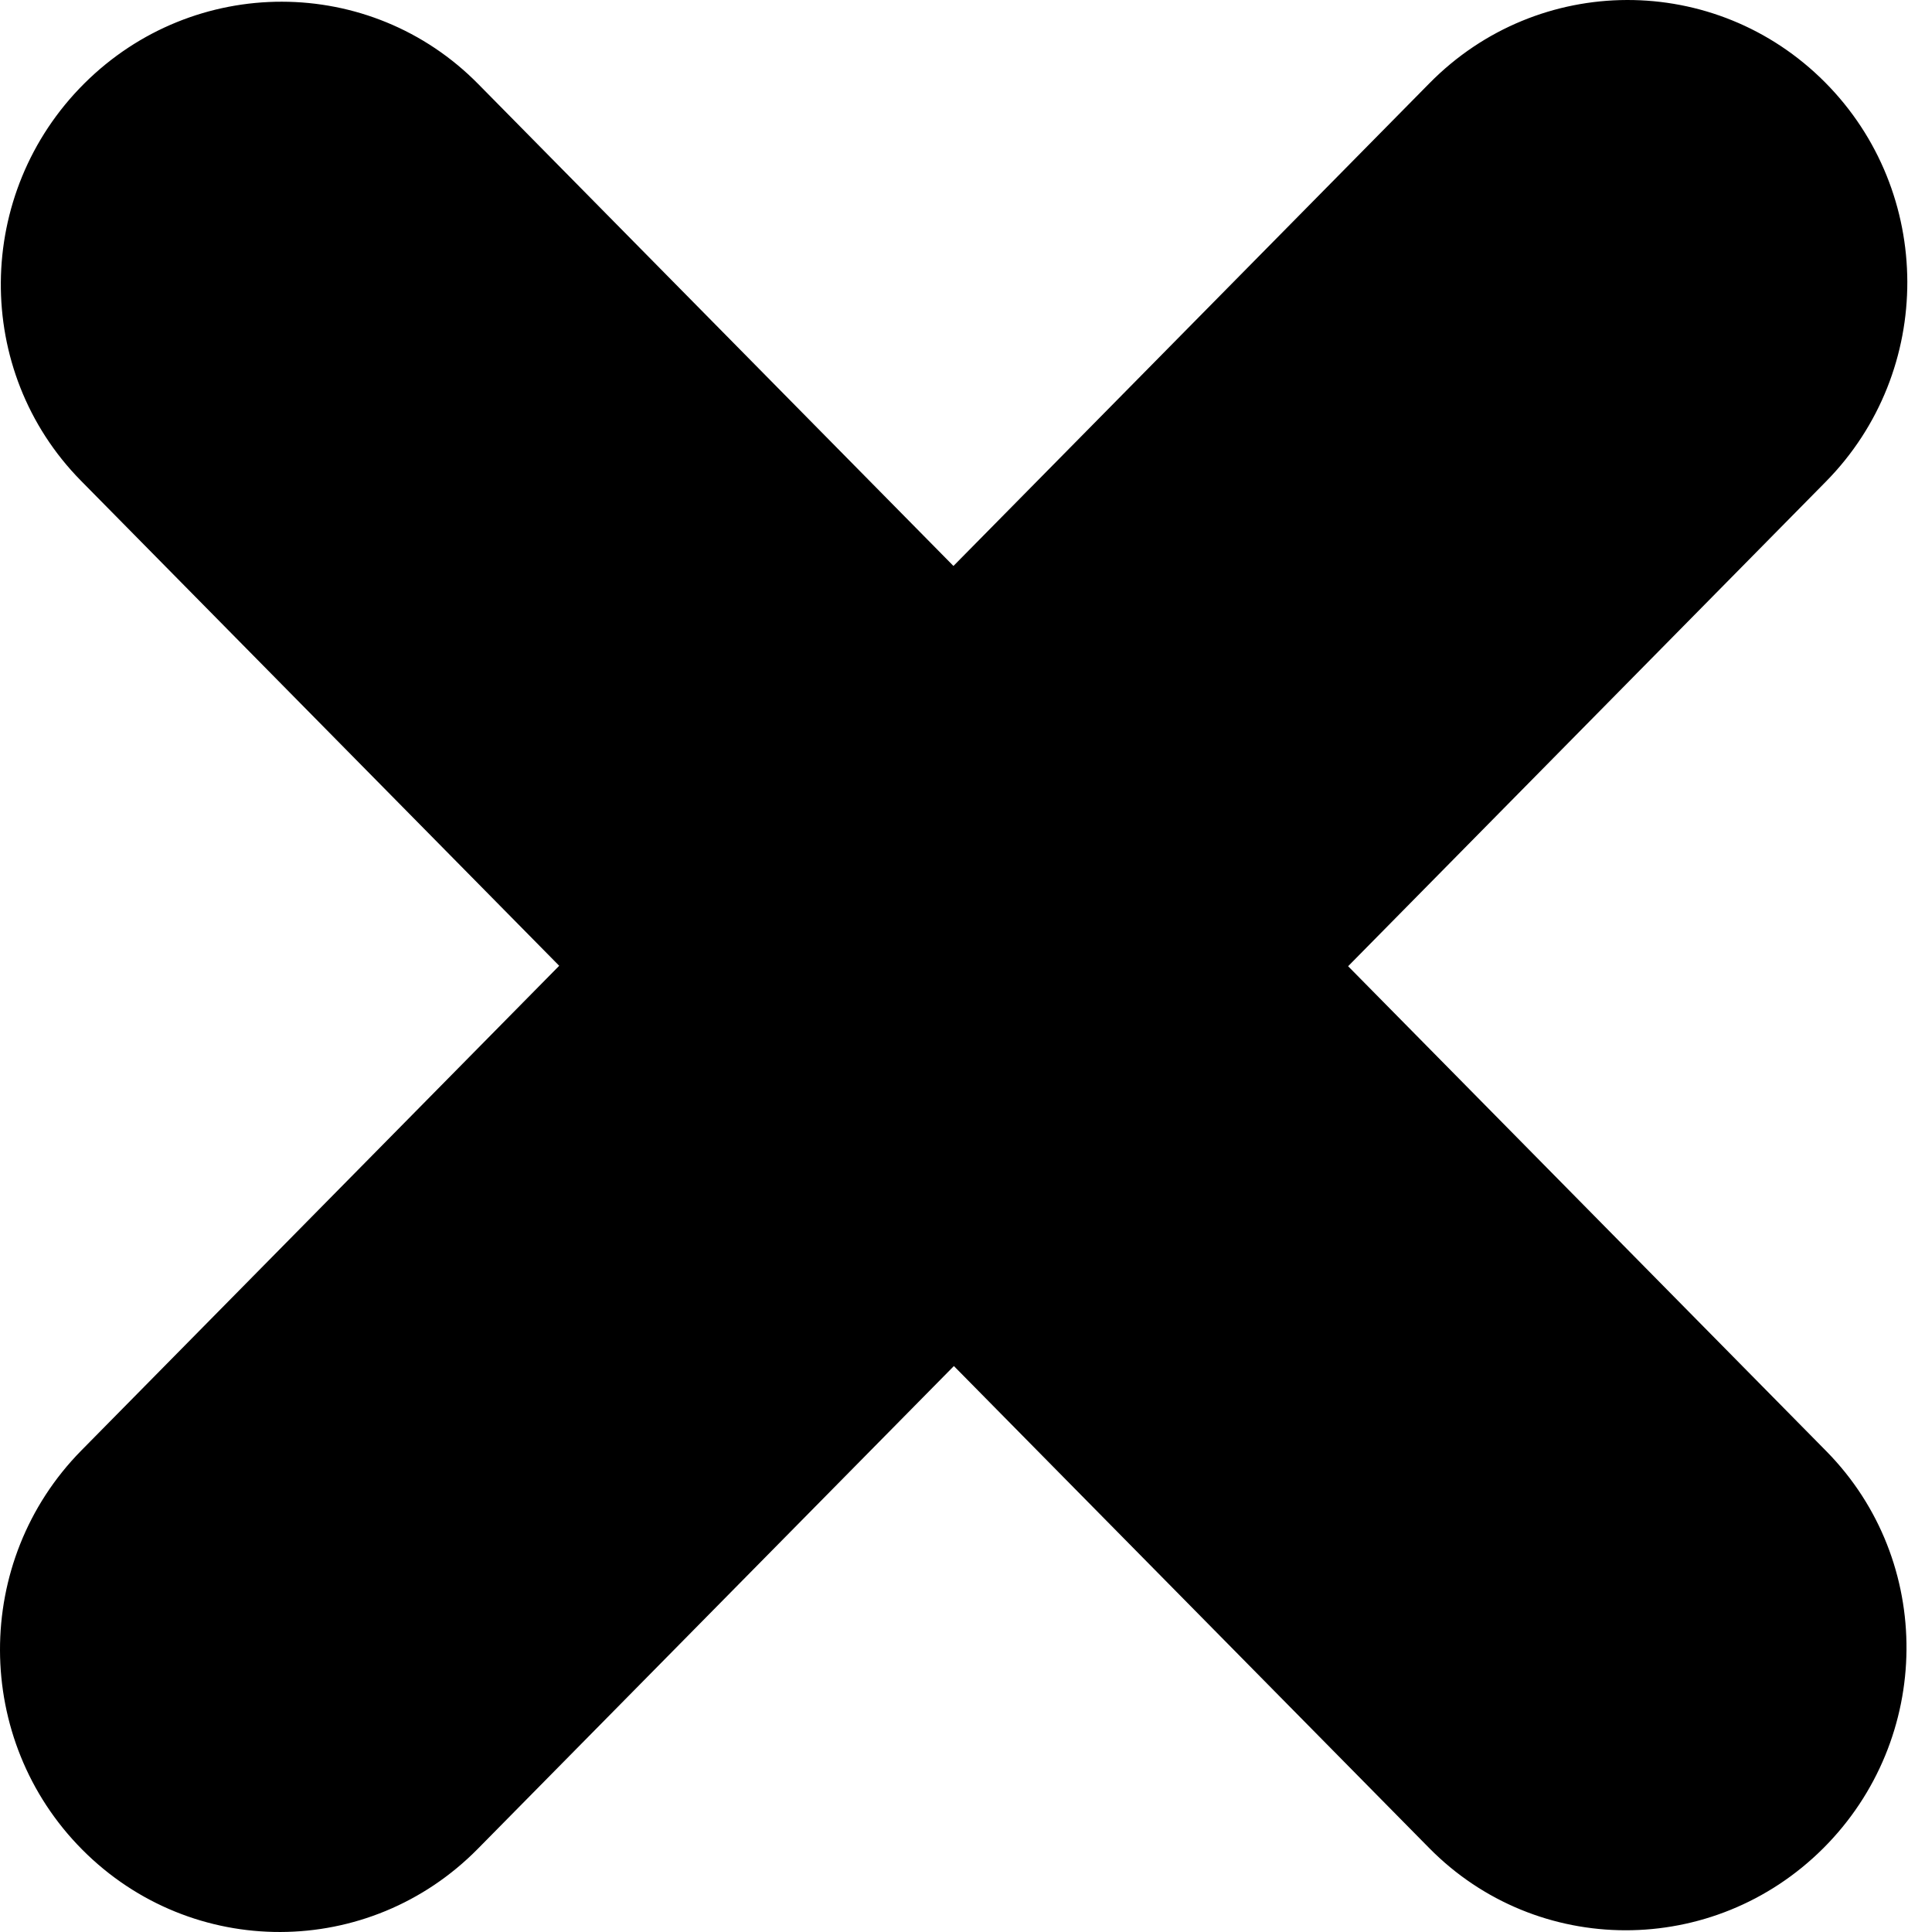
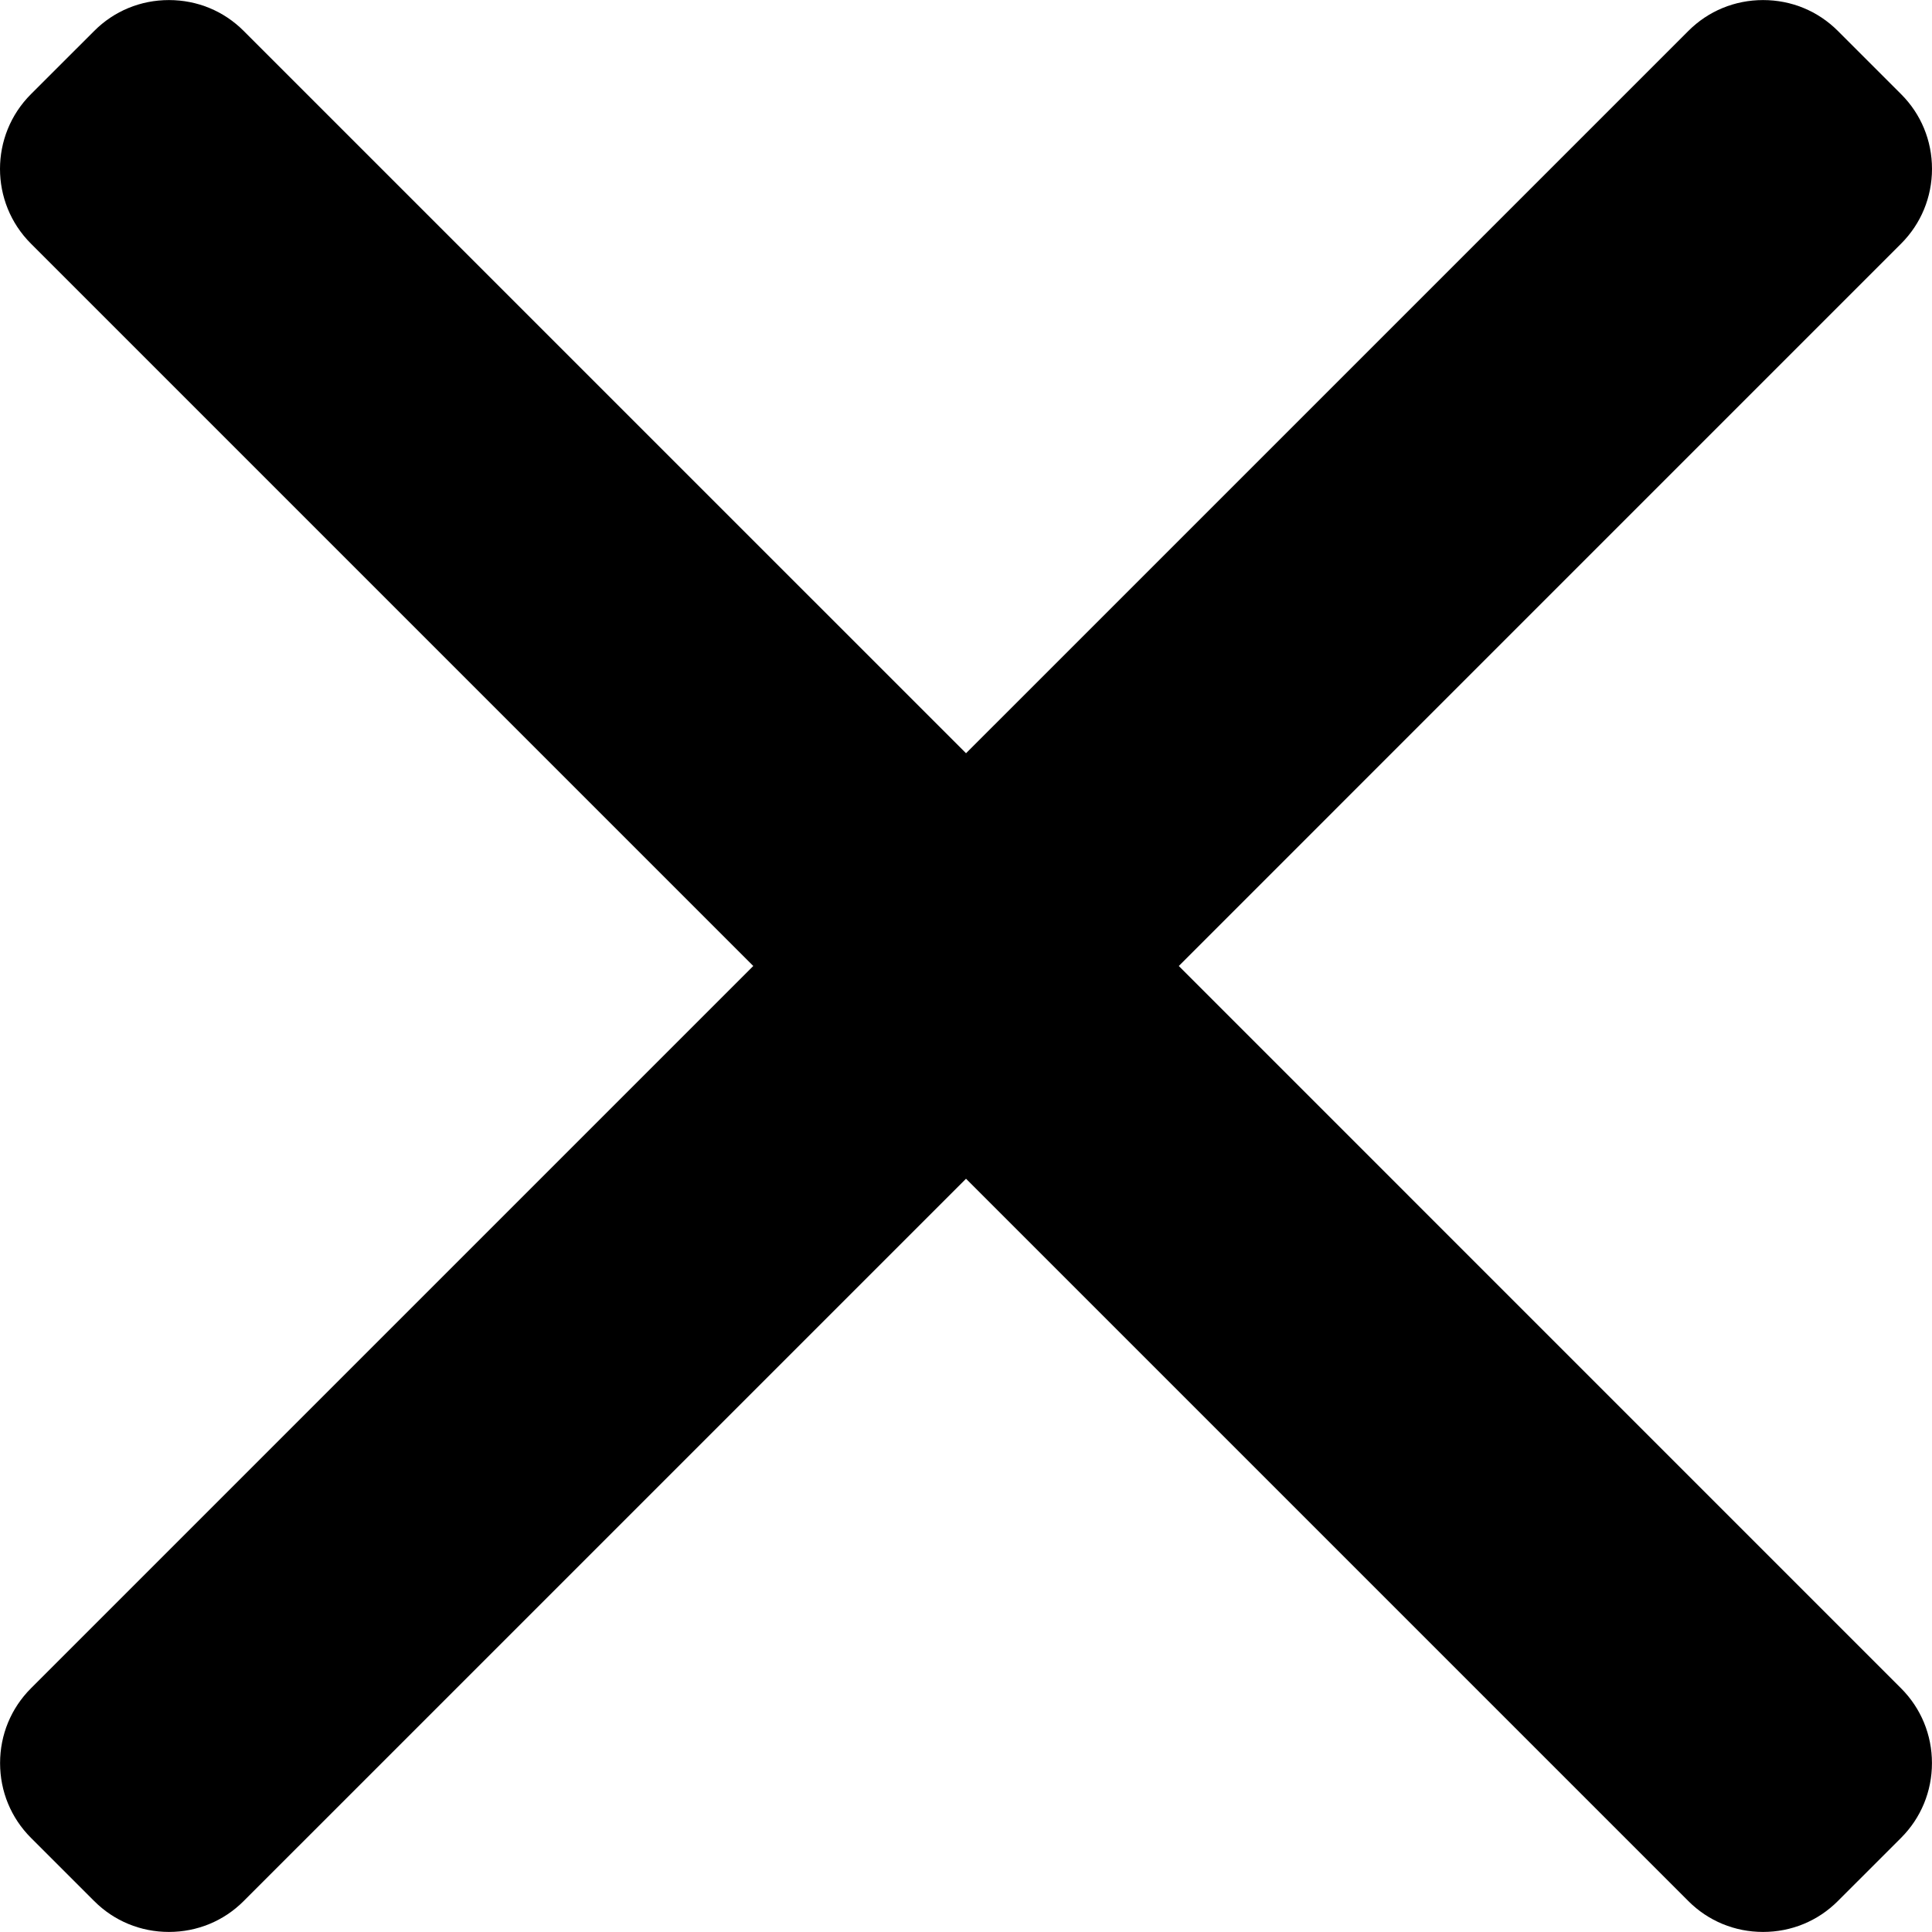
- <svg xmlns="http://www.w3.org/2000/svg" version="1.1" id="Layer_1" x="0px" y="0px" width="121.31px" height="122.876px" viewBox="0 0 121.31 122.876" enable-background="new 0 0 121.31 122.876" xml:space="preserve">
+ <svg xmlns="http://www.w3.org/2000/svg" version="1.1" id="Layer_1" x="0px" y="0px" viewBox="0 0 492 492" style="enable-background:new 0 0 492 492;" xml:space="preserve">
  <g>
-     <path fill-rule="evenodd" clip-rule="evenodd" d="M90.914,5.296c6.927-7.034,18.188-7.065,25.154-0.068 c6.961,6.995,6.991,18.369,0.068,25.397L85.743,61.452l30.425,30.855c6.866,6.978,6.773,18.28-0.208,25.247 c-6.983,6.964-18.21,6.946-25.074-0.031L60.669,86.881L30.395,117.58c-6.927,7.034-18.188,7.065-25.154,0.068 c-6.961-6.995-6.992-18.369-0.068-25.397l30.393-30.827L5.142,30.568c-6.867-6.978-6.773-18.28,0.208-25.247 c6.983-6.963,18.21-6.946,25.074,0.031l30.217,30.643L90.914,5.296L90.914,5.296z" />
+     <g>
+       <path d="M300.188,246L484.14,62.04c5.06-5.064,7.852-11.82,7.86-19.024c0-7.208-2.792-13.972-7.86-19.028L468.02,7.872    c-5.068-5.076-11.824-7.856-19.036-7.856c-7.2,0-13.956,2.78-19.024,7.856L246.008,191.82L62.048,7.872    c-5.06-5.076-11.82-7.856-19.028-7.856c-7.2,0-13.96,2.78-19.02,7.856L7.872,23.988c-10.496,10.496-10.496,27.568,0,38.052    L191.828,246L7.872,429.952c-5.064,5.072-7.852,11.828-7.852,19.032c0,7.204,2.788,13.96,7.852,19.028l16.124,16.116    c5.06,5.072,11.824,7.856,19.02,7.856c7.208,0,13.968-2.784,19.028-7.856l183.96-183.952l183.952,183.952    c5.068,5.072,11.824,7.856,19.024,7.856h0.008c7.204,0,13.96-2.784,19.028-7.856l16.12-16.116    c5.06-5.064,7.852-11.824,7.852-19.028c0-7.204-2.792-13.96-7.852-19.028L300.188,246z" />
+     </g>
  </g>
+   <g>
+ </g>
+   <g>
+ </g>
+   <g>
+ </g>
+   <g>
+ </g>
+   <g>
+ </g>
+   <g>
+ </g>
+   <g>
+ </g>
+   <g>
+ </g>
+   <g>
+ </g>
+   <g>
+ </g>
+   <g>
+ </g>
+   <g>
+ </g>
+   <g>
+ </g>
+   <g>
+ </g>
+   <g>
+ </g>
</svg>
